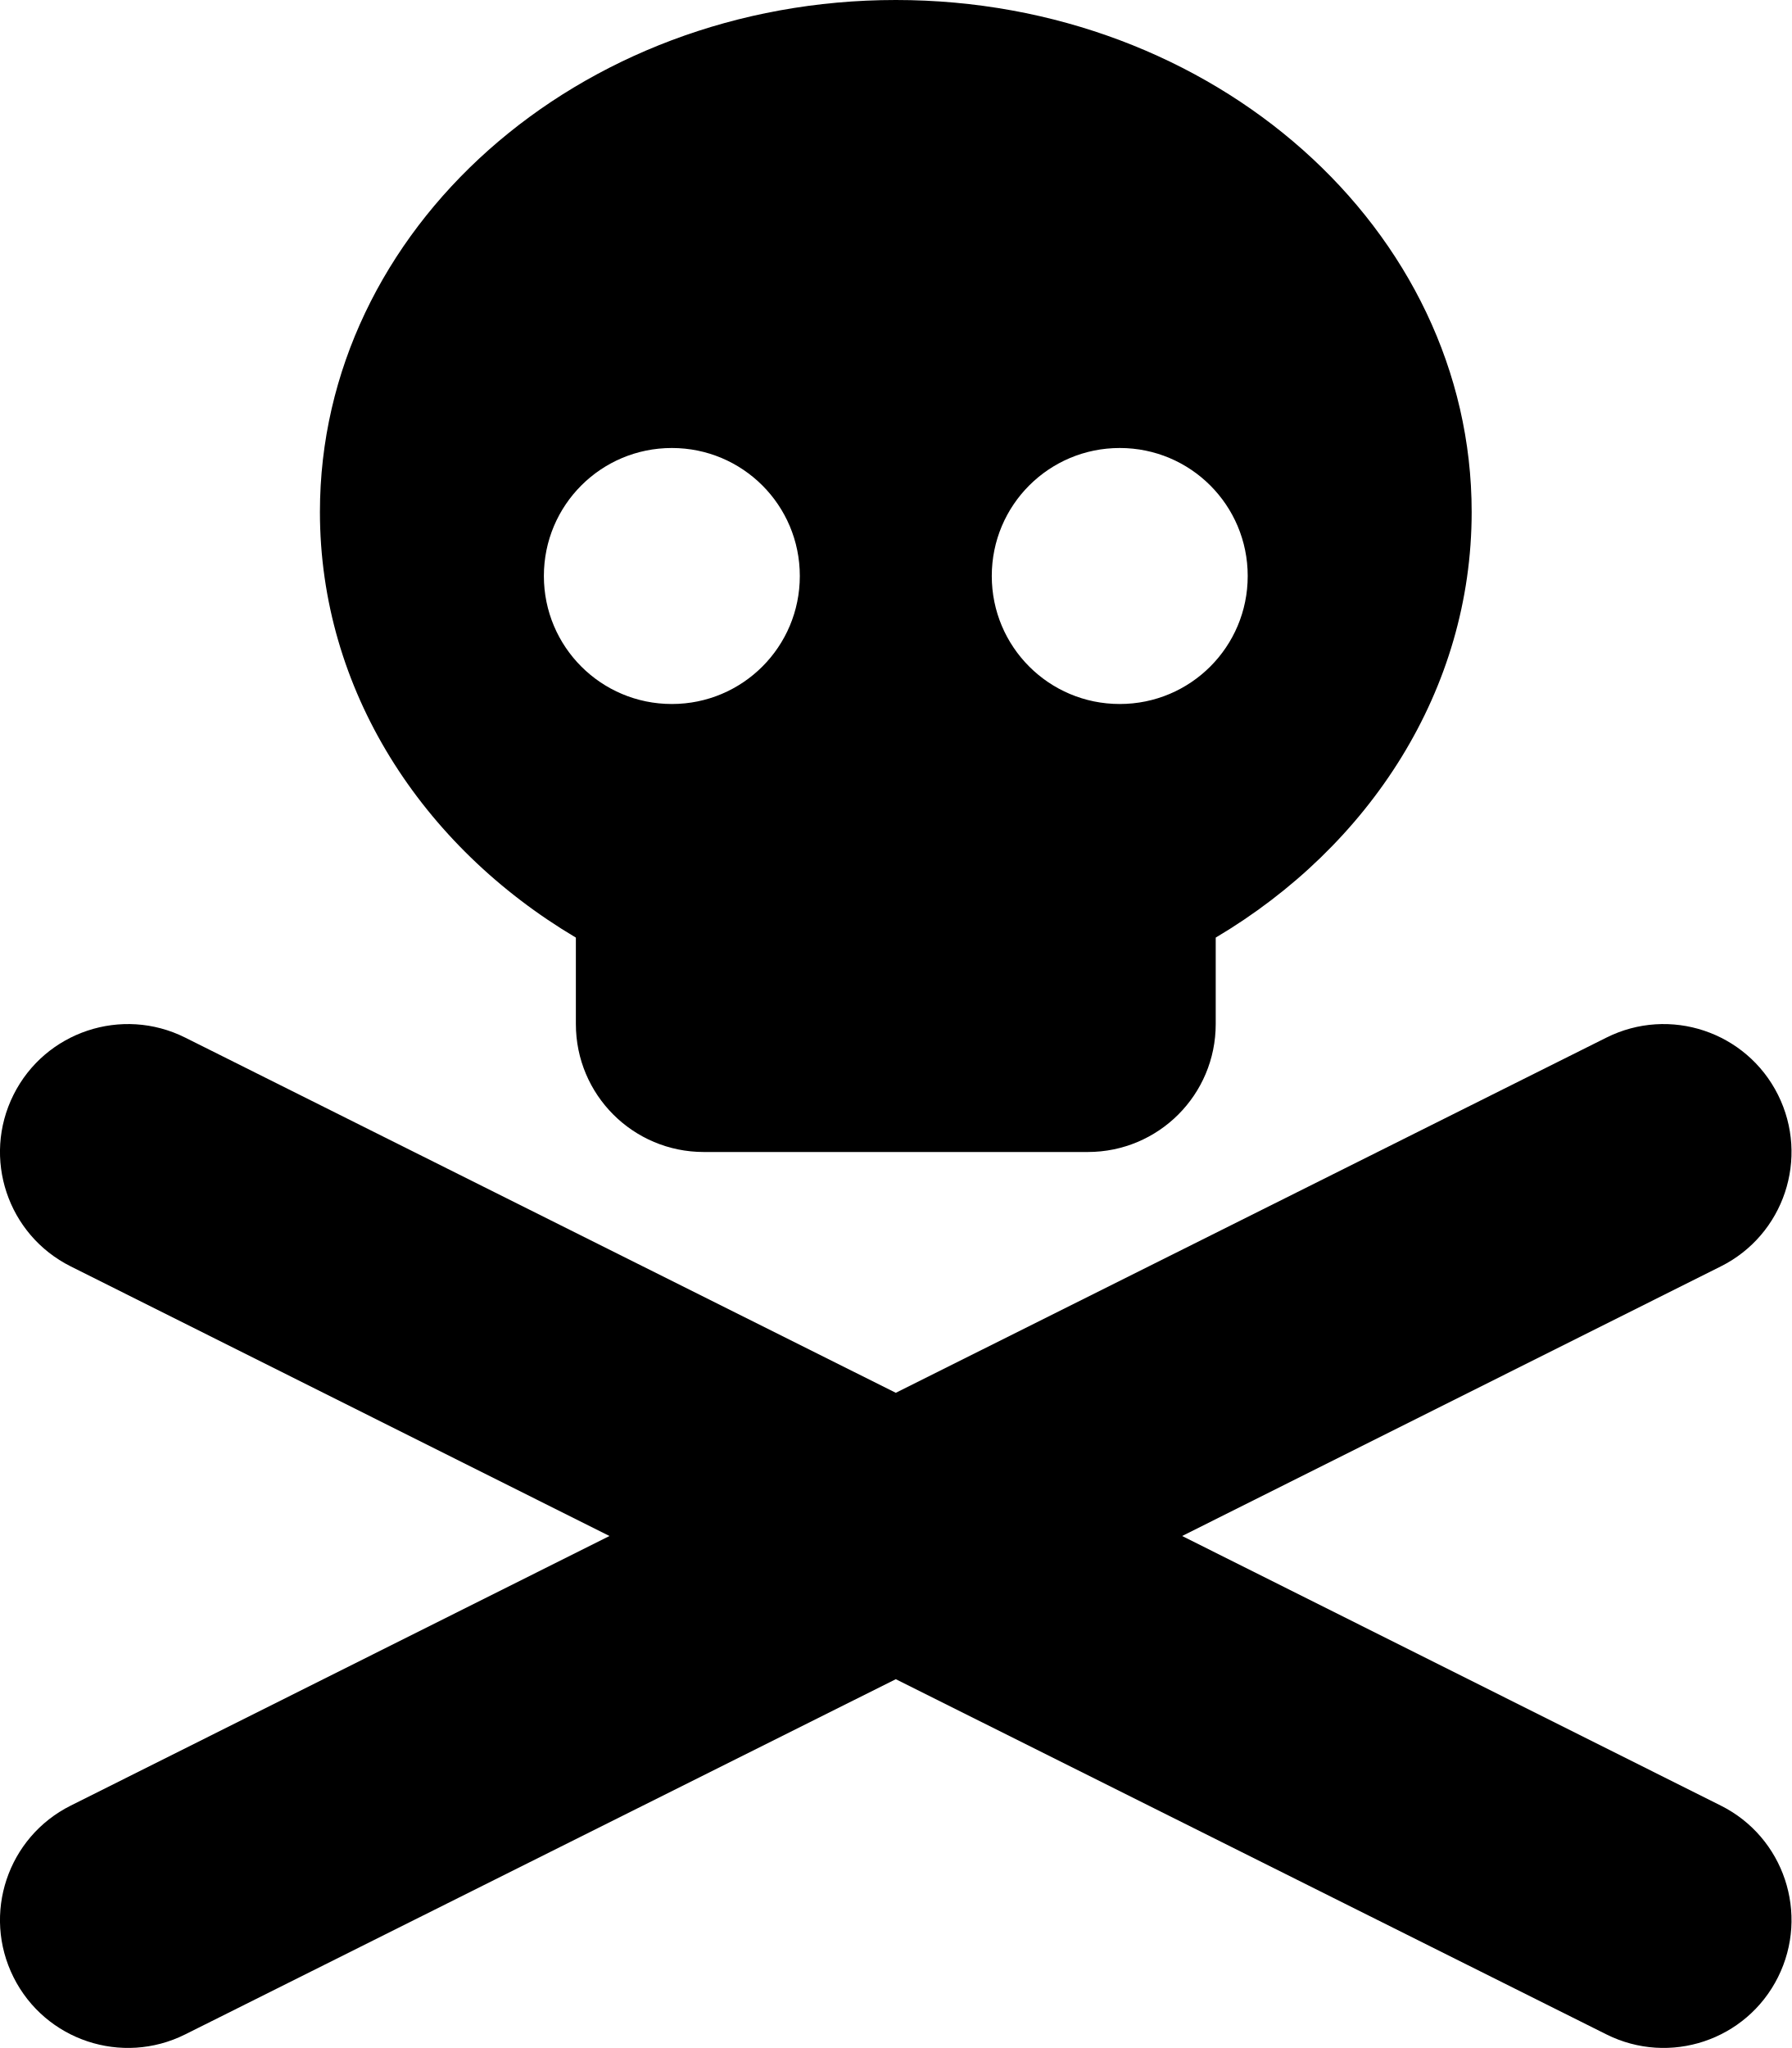
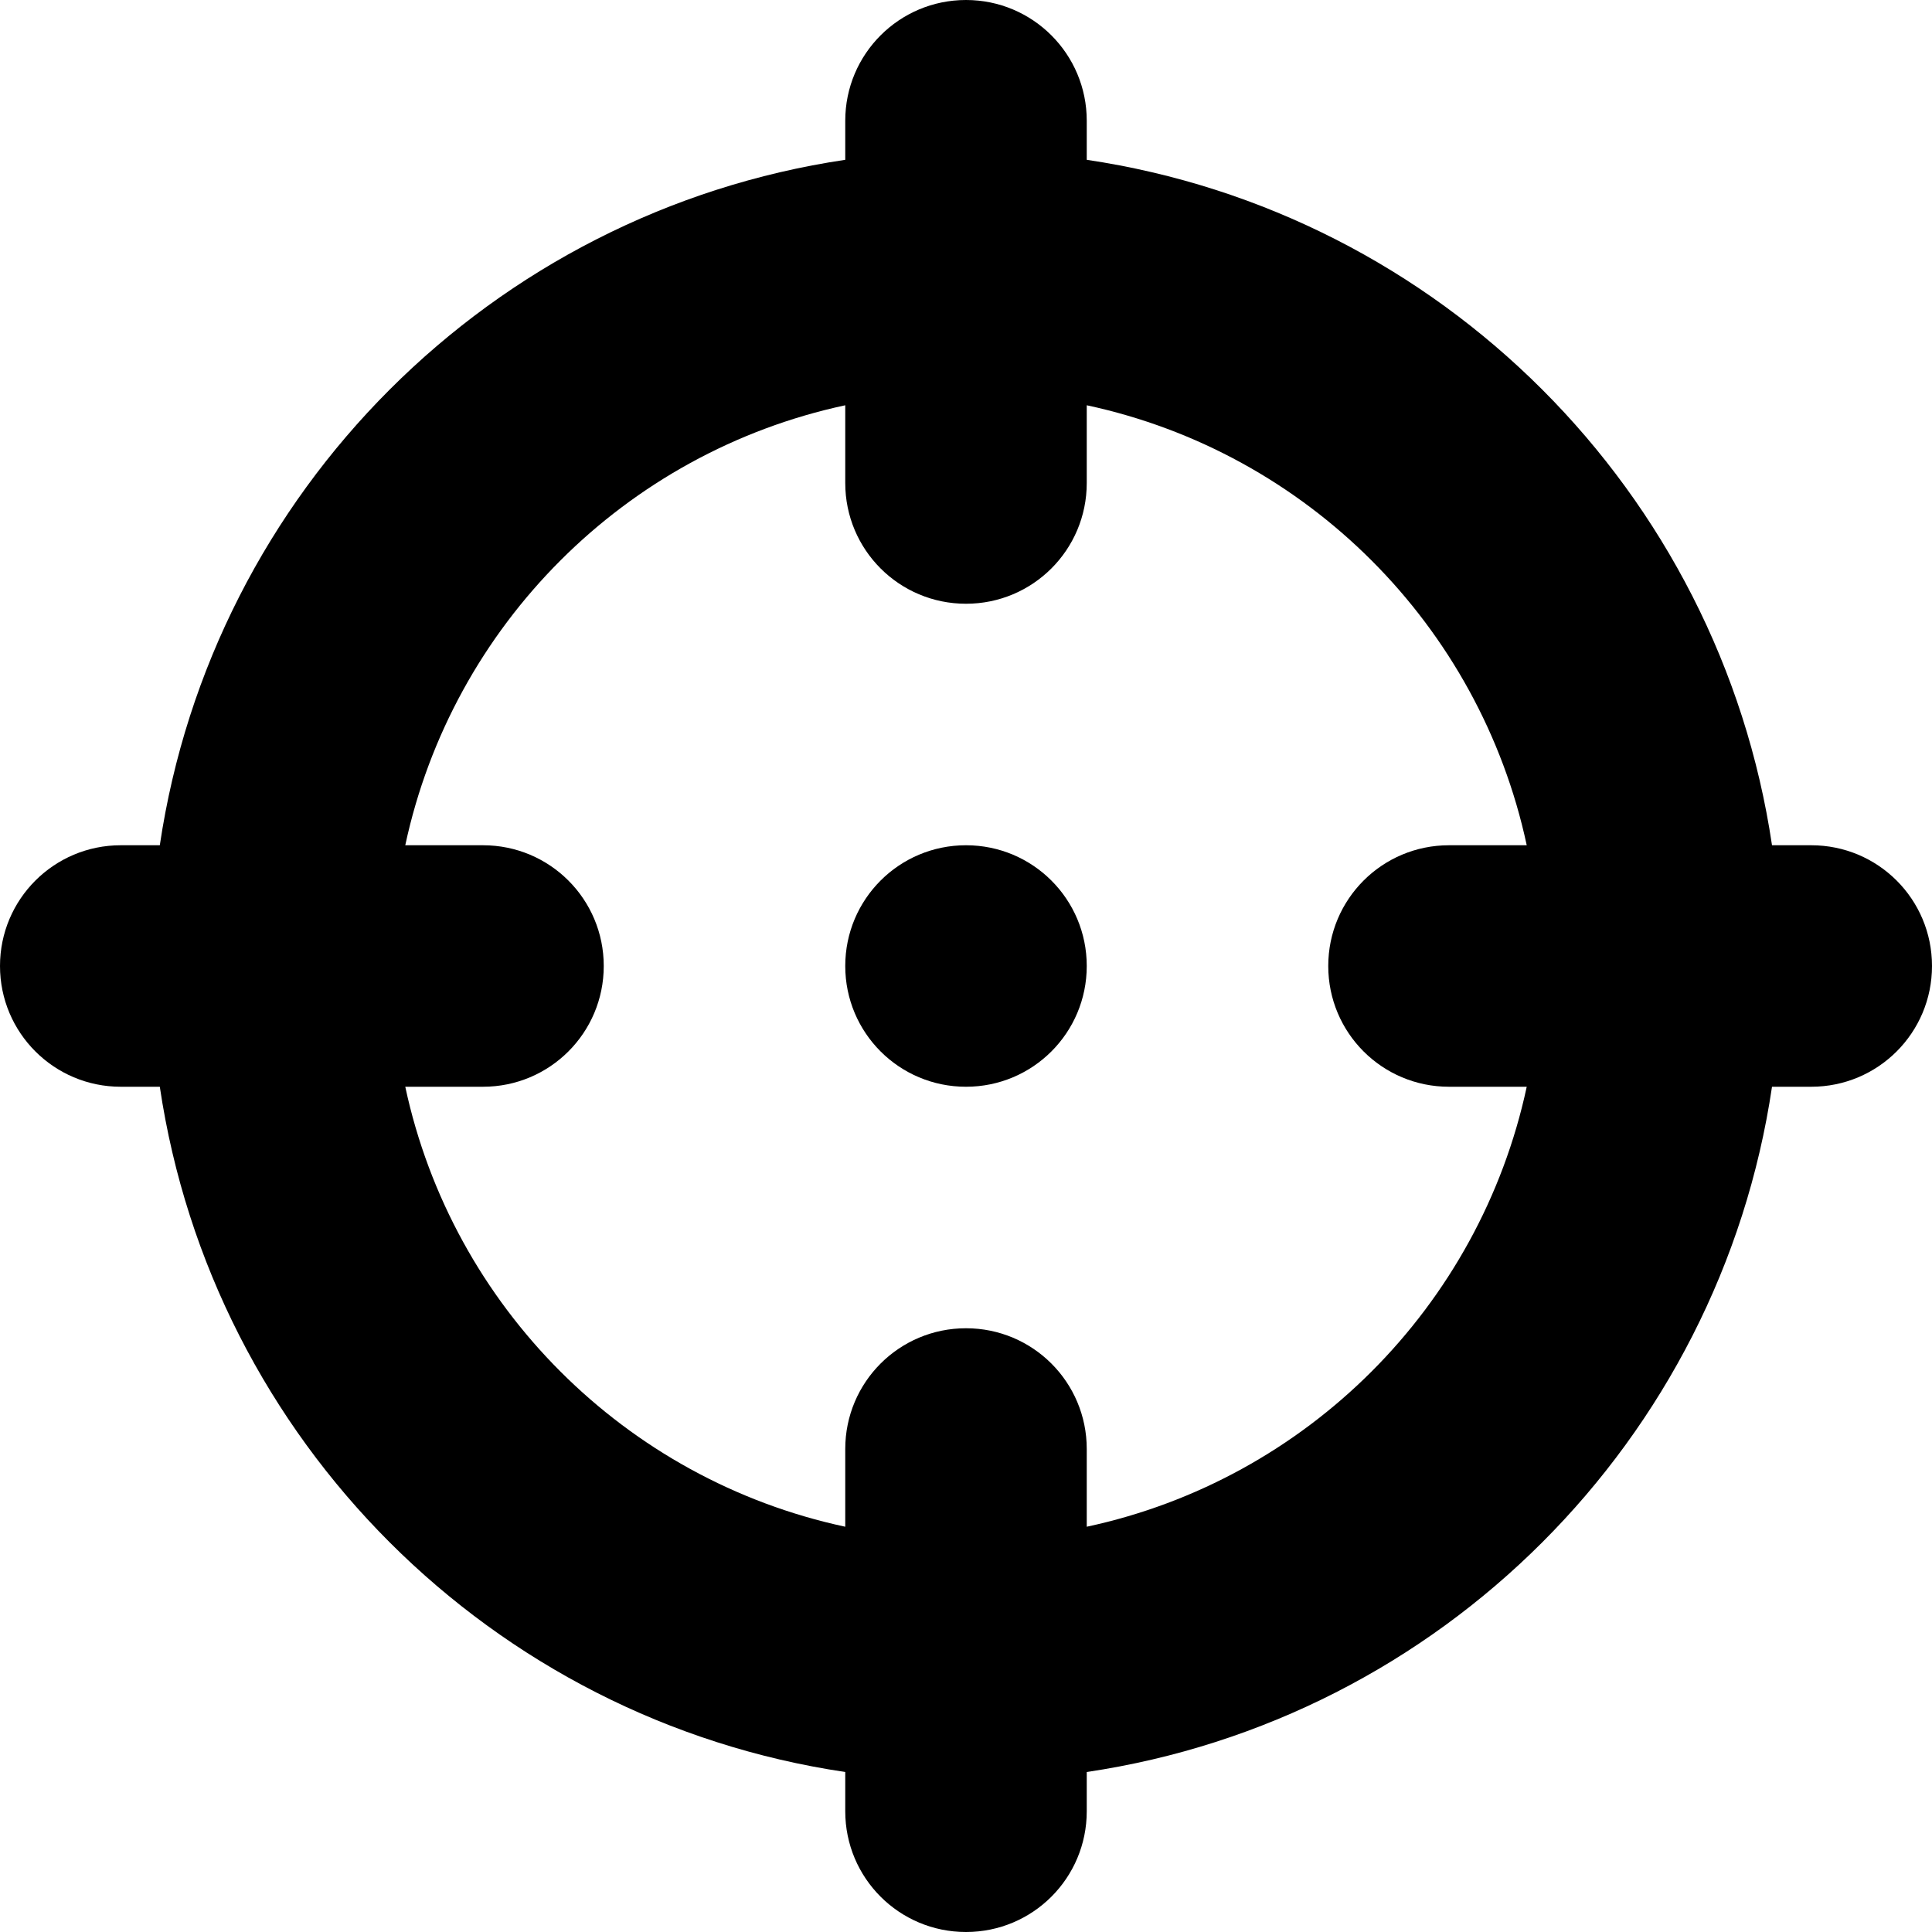
- <svg xmlns="http://www.w3.org/2000/svg" viewBox="0 0 448 512">
-   <path d="M368 128C368 172.4 342.6 211.5 304 234.4V256C304 273.7 289.7 288 272 288H176C158.3 288 144 273.7 144 256V234.4C105.4 211.5 80 172.4 80 128C80 57.31 144.5 0 224 0C303.5 0 368 57.31 368 128V128zM168 176C185.7 176 200 161.7 200 144C200 126.3 185.7 112 168 112C150.3 112 136 126.3 136 144C136 161.7 150.3 176 168 176zM280 112C262.3 112 248 126.3 248 144C248 161.7 262.3 176 280 176C297.7 176 312 161.7 312 144C312 126.3 297.7 112 280 112zM3.379 273.7C11.28 257.9 30.5 251.5 46.31 259.4L224 348.2L401.7 259.4C417.5 251.5 436.7 257.9 444.6 273.7C452.5 289.5 446.1 308.7 430.3 316.6L295.6 384L430.3 451.4C446.1 459.3 452.5 478.5 444.6 494.3C436.7 510.1 417.5 516.5 401.7 508.6L224 419.8L46.31 508.6C30.5 516.5 11.28 510.1 3.379 494.3C-4.525 478.5 1.882 459.3 17.69 451.4L152.4 384L17.69 316.6C1.882 308.7-4.525 289.5 3.379 273.7V273.7z" />
+ <svg xmlns="http://www.w3.org/2000/svg" viewBox="0 0 512 512">
+   <path d="M224 256C224 238.3 238.3 224 256 224C273.7 224 288 238.3 288 256C288 273.7 273.7 288 256 288C238.3 288 224 273.7 224 256zM256 0C273.7 0 288 14.33 288 32V42.35C381.7 56.27 455.7 130.3 469.6 224H480C497.7 224 512 238.3 512 256C512 273.7 497.7 288 480 288H469.6C455.7 381.7 381.7 455.7 288 469.6V480C288 497.7 273.7 512 256 512C238.3 512 224 497.7 224 480V469.6C130.3 455.7 56.27 381.7 42.35 288H32C14.33 288 0 273.7 0 256C0 238.3 14.33 224 32 224H42.35C56.27 130.3 130.3 56.27 224 42.35V32C224 14.33 238.3 0 256 0V0zM224 404.6V384C224 366.3 238.3 352 256 352C273.7 352 288 366.3 288 384V404.6C346.3 392.1 392.1 346.3 404.6 288H384C366.3 288 352 273.7 352 256C352 238.3 366.3 224 384 224H404.6C392.1 165.7 346.3 119.9 288 107.4V128C288 145.7 273.7 160 256 160C238.3 160 224 145.7 224 128V107.4C165.7 119.9 119.9 165.7 107.4 224H128C145.7 224 160 238.3 160 256C160 273.7 145.7 288 128 288H107.4C119.9 346.3 165.7 392.1 224 404.6z" />
</svg>
